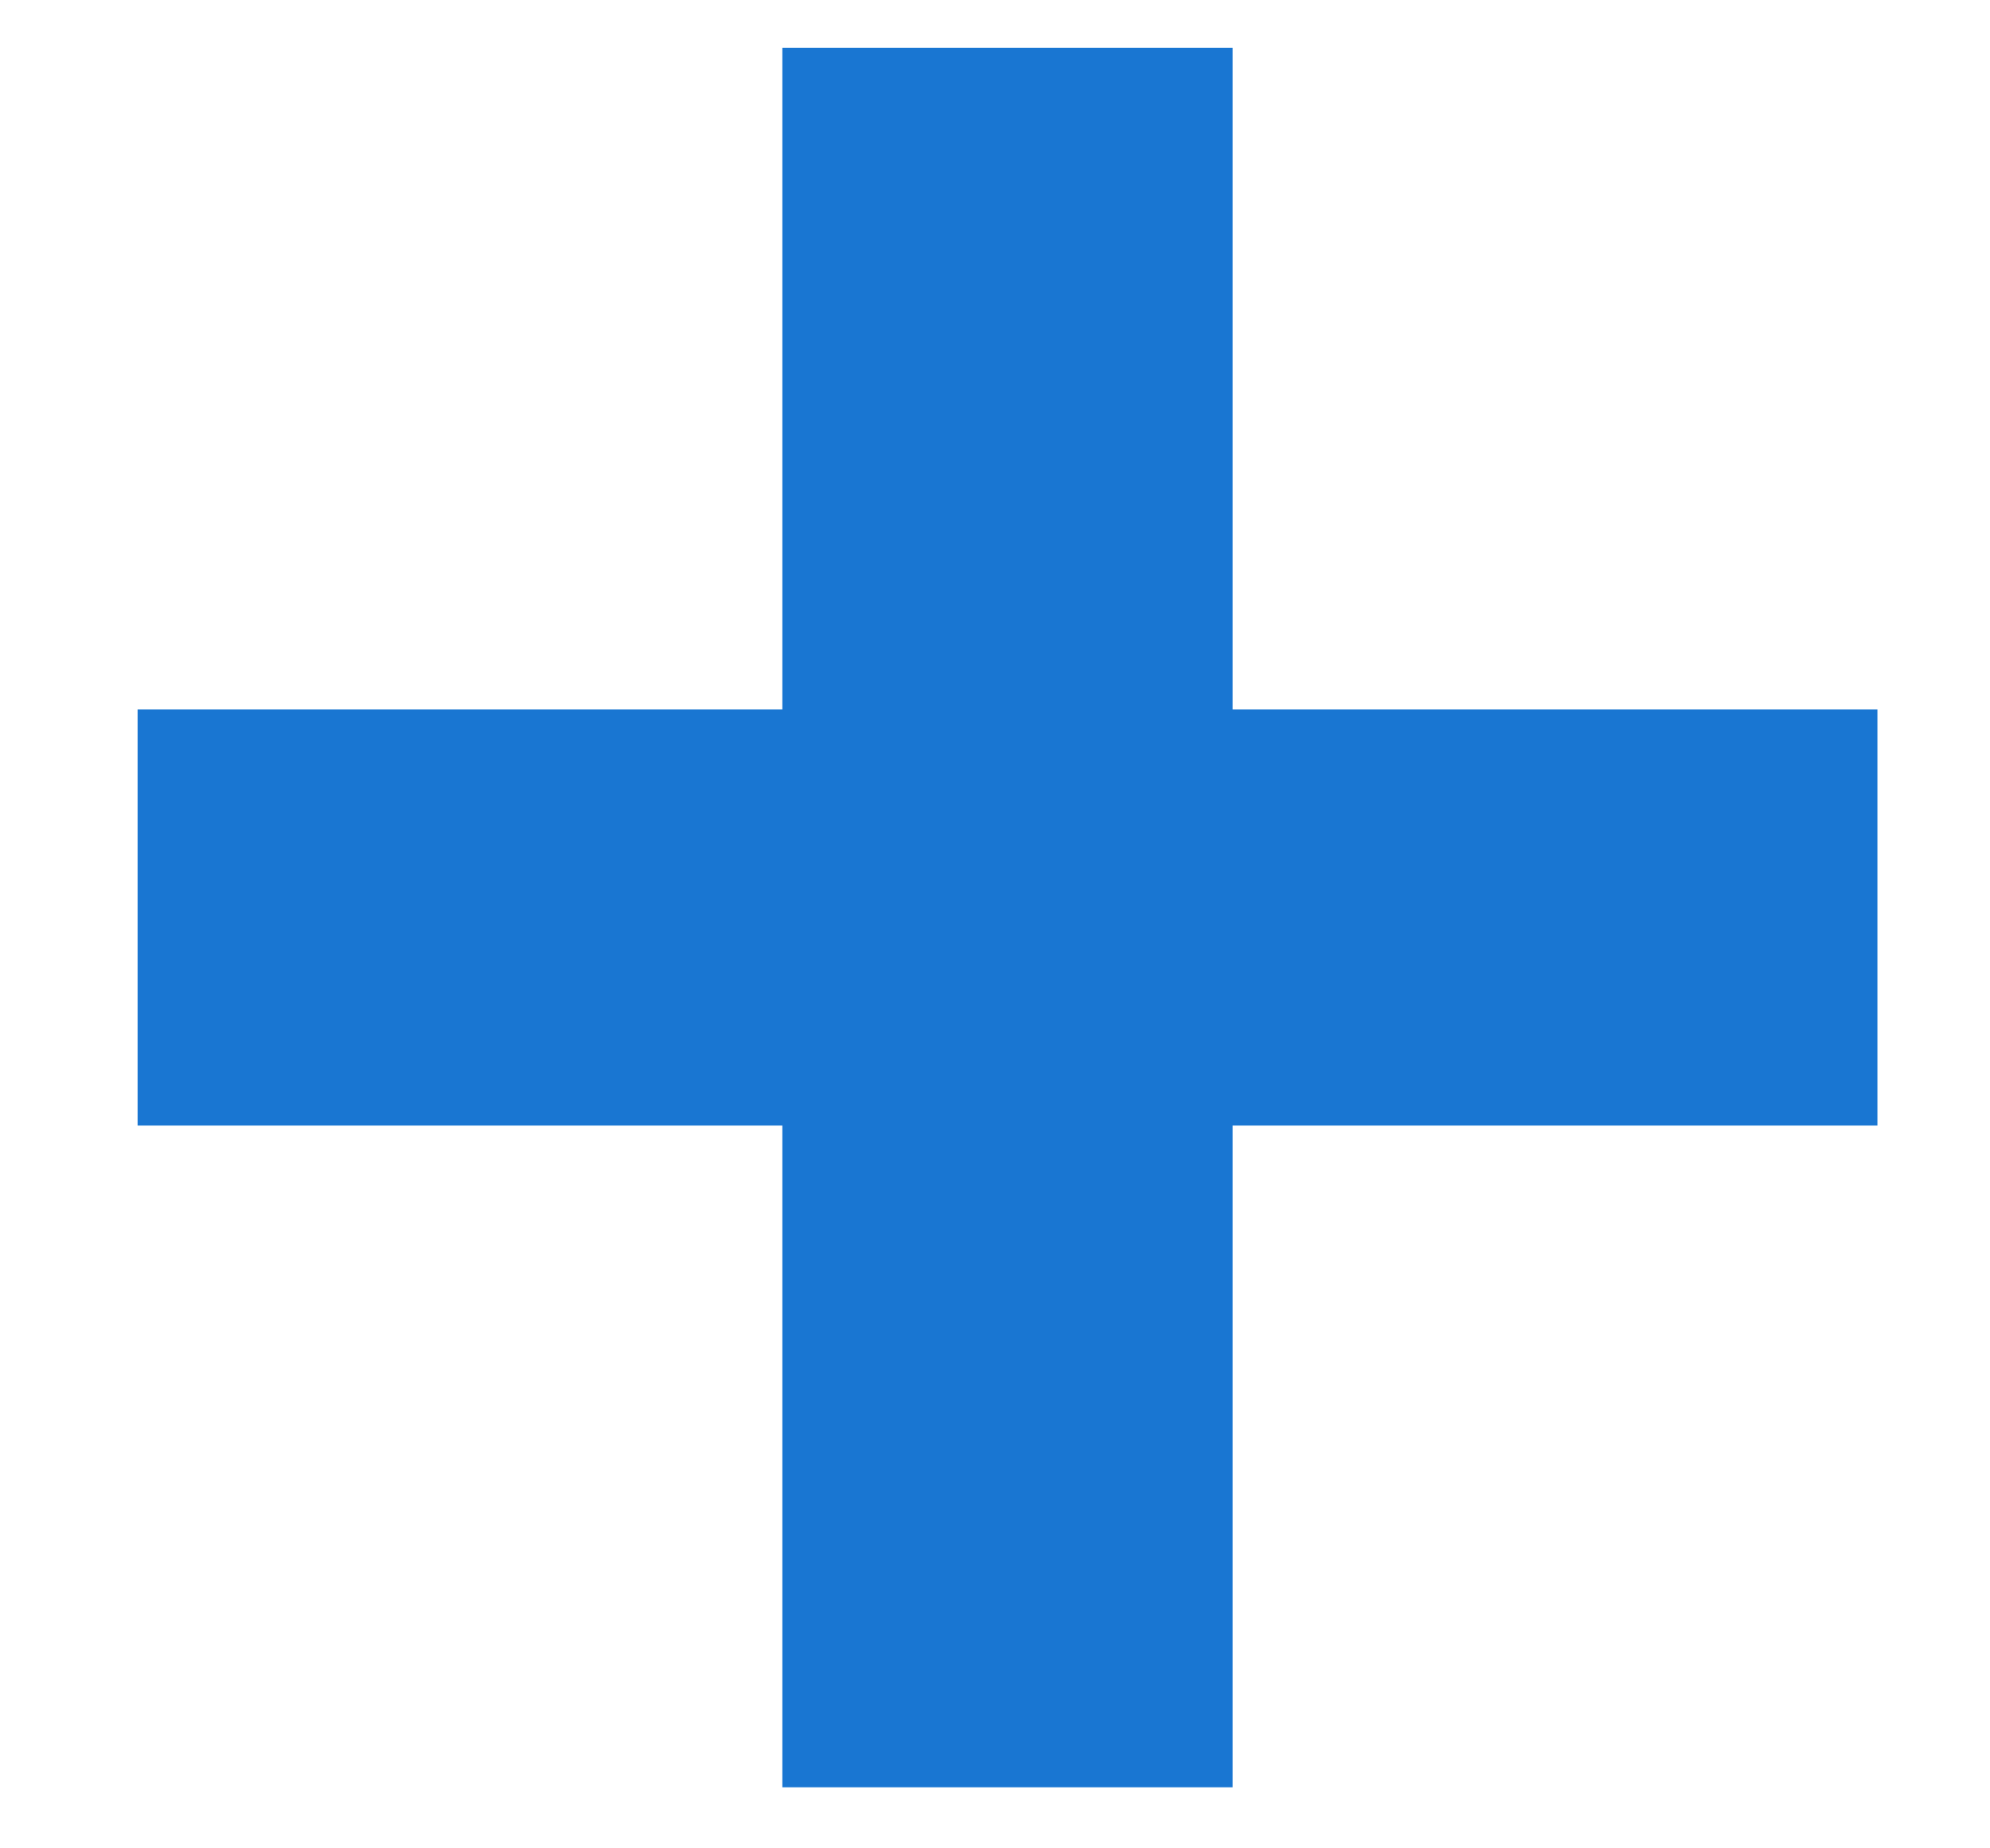
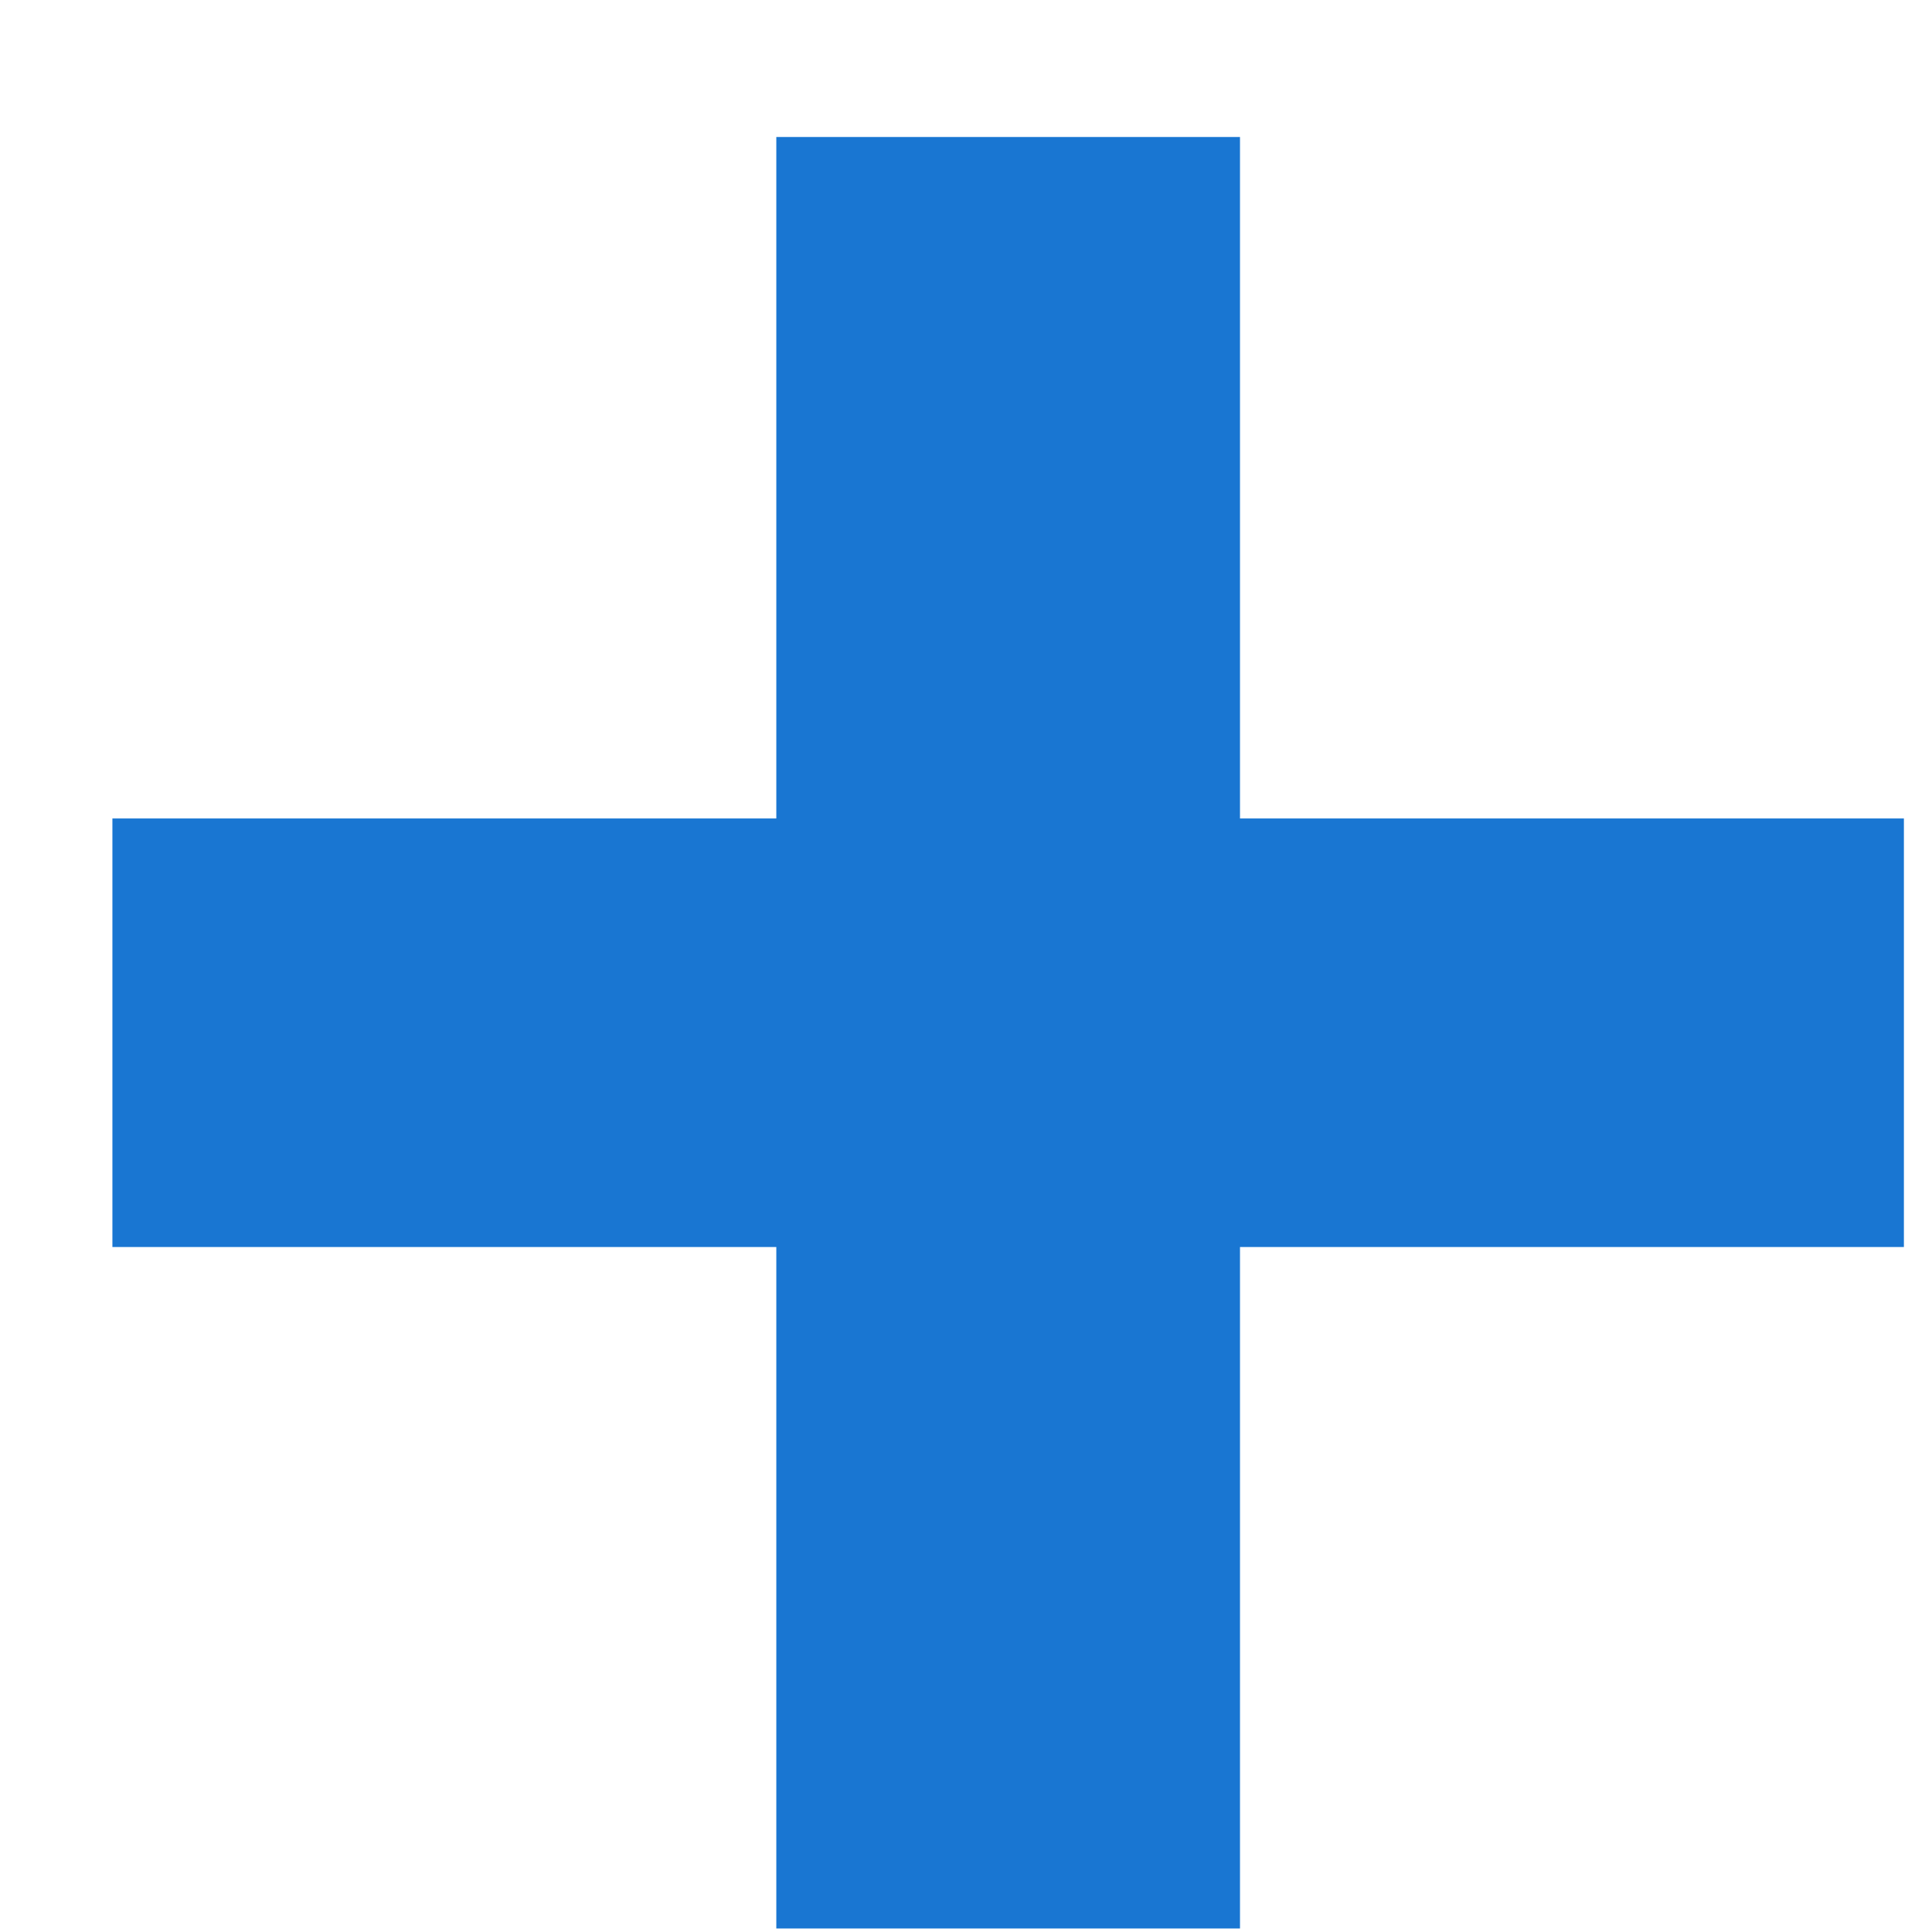
- <svg xmlns="http://www.w3.org/2000/svg" width="14" height="13" viewBox="0 0 14 13" fill="none">
-   <path d="M13.208 7.92H8.672V12.576H5.504V7.92H0.968V4.992H5.504V0.336H8.672V4.992H13.208V7.92Z" fill="#1976D2" />
+ <svg xmlns="http://www.w3.org/2000/svg" width="11" height="11" viewBox="0 0 11 11" fill="none">
+   <path d="M10.84 7.1H7.06V10.98H4.42V7.1H0.64V4.66H4.42V0.78H7.06V4.66H10.84V7.1Z" fill="#1976D2" />
</svg>
